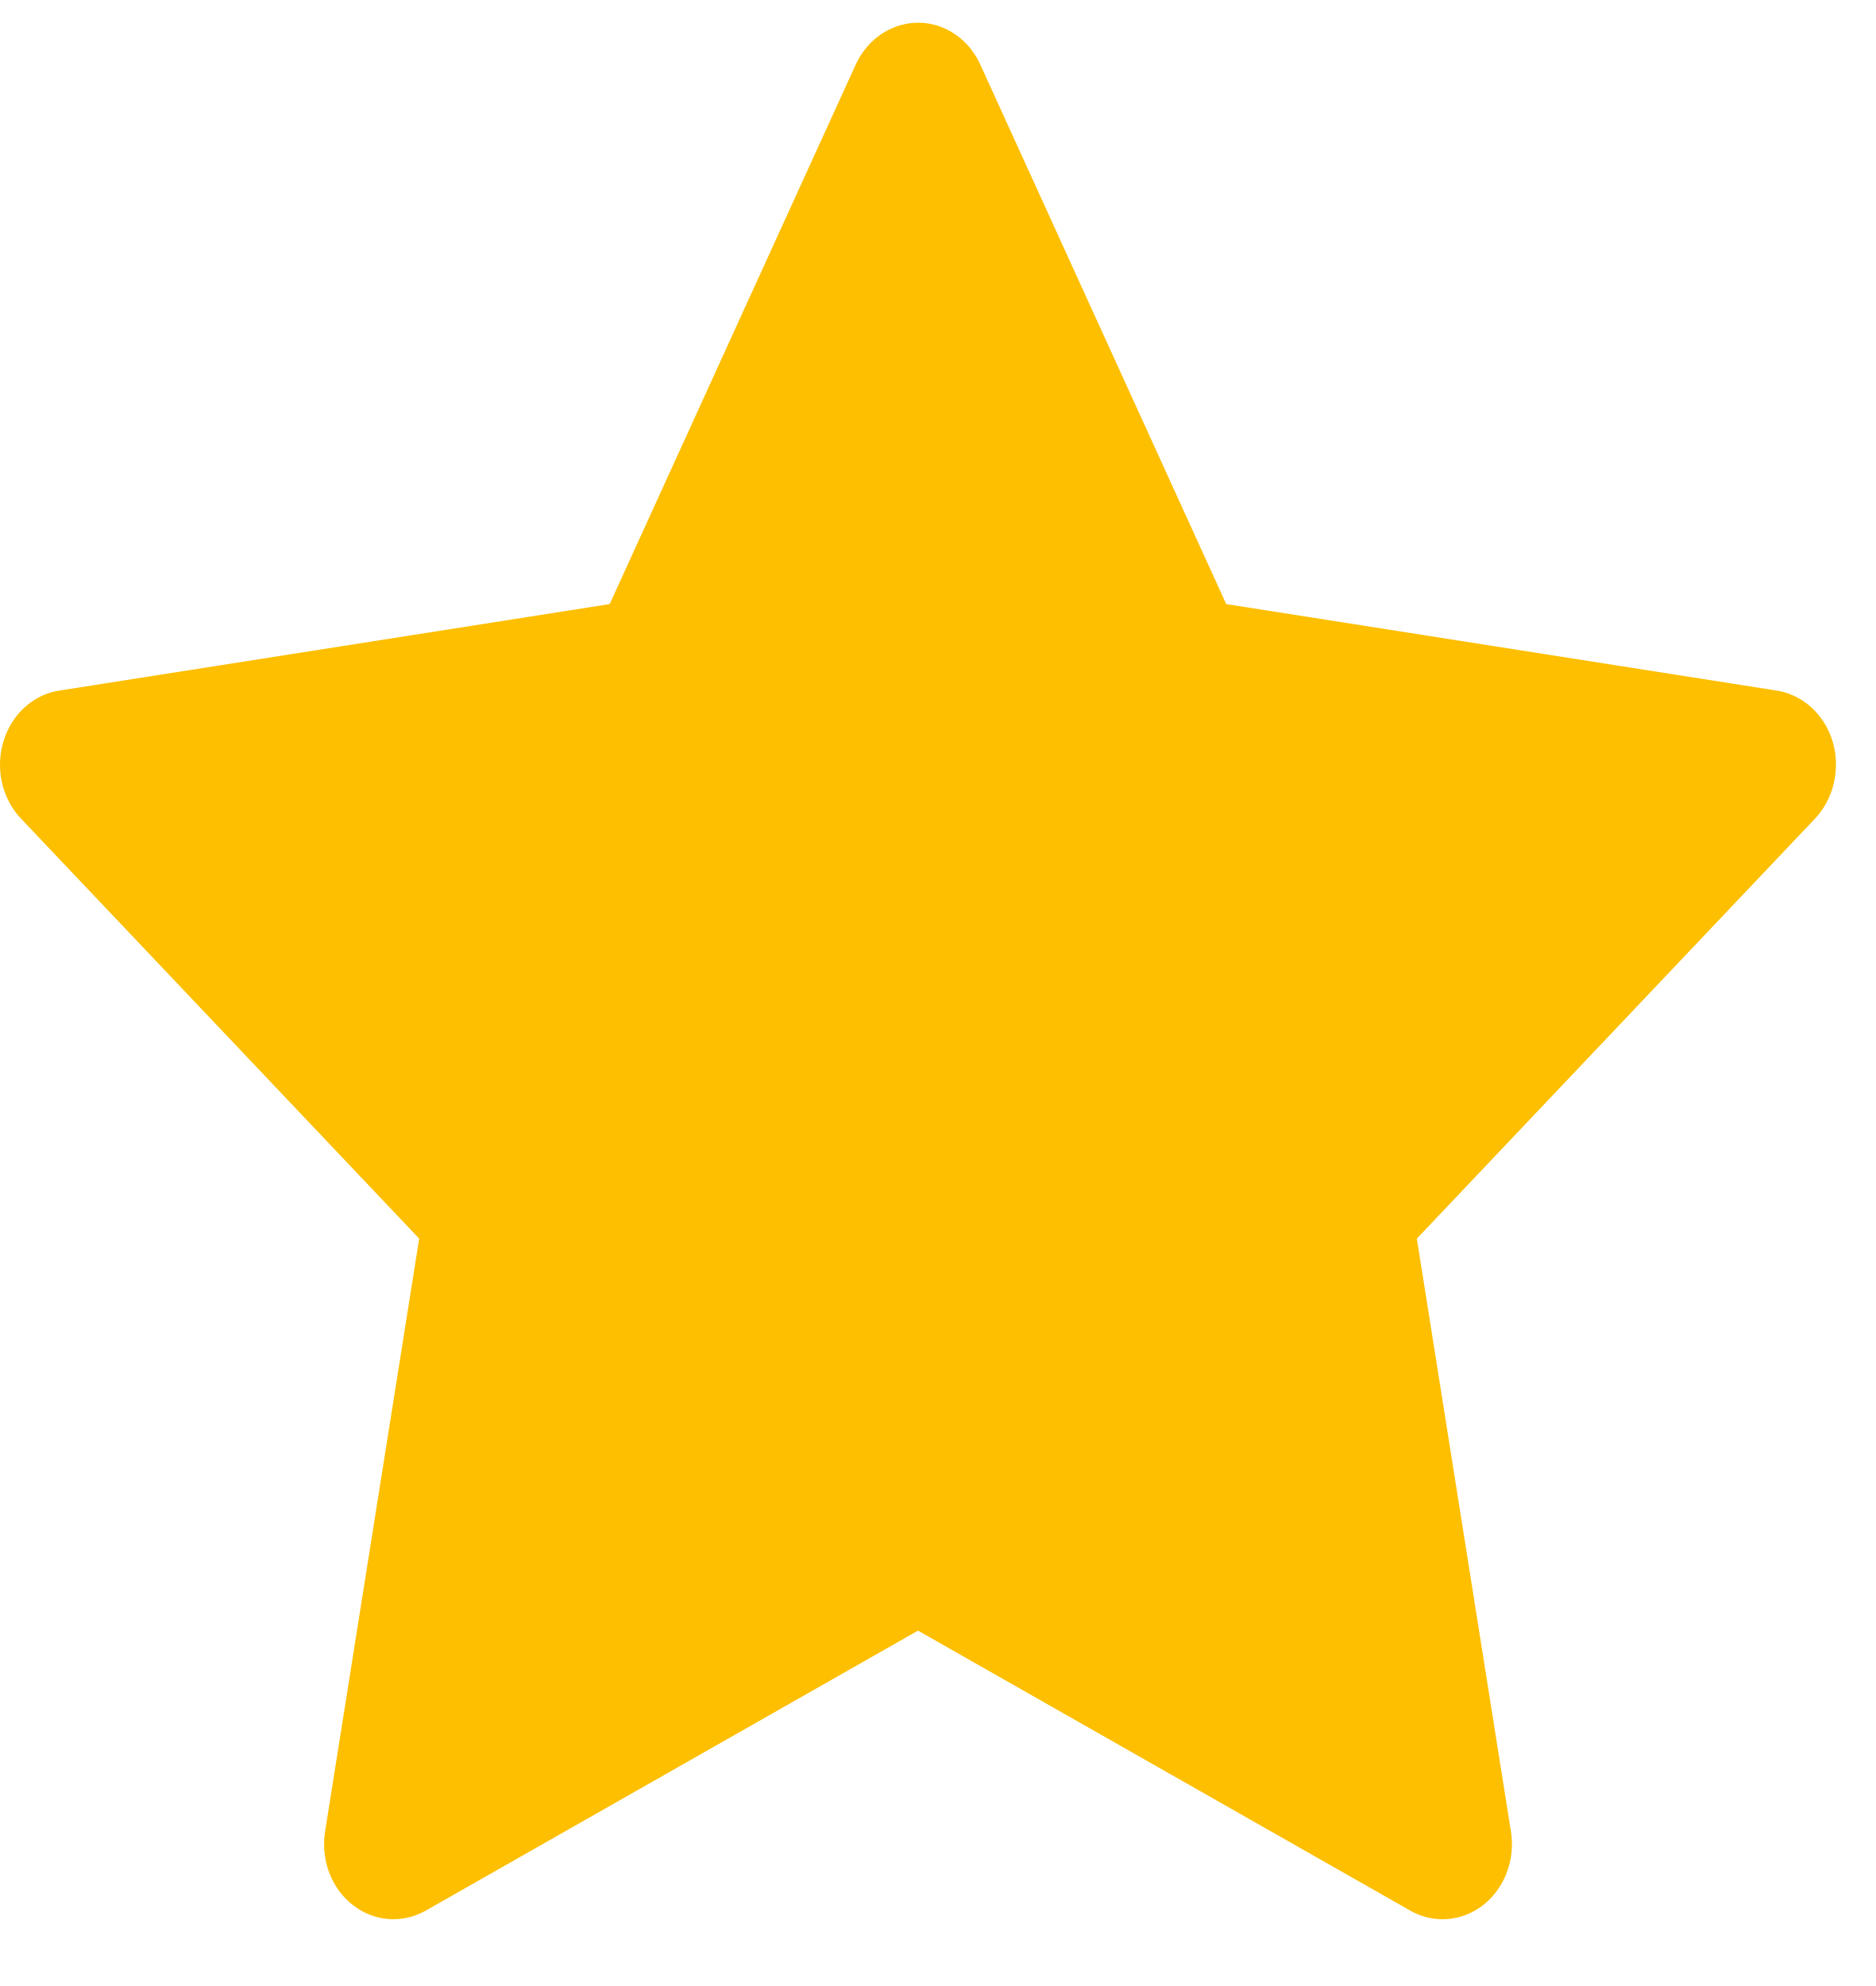
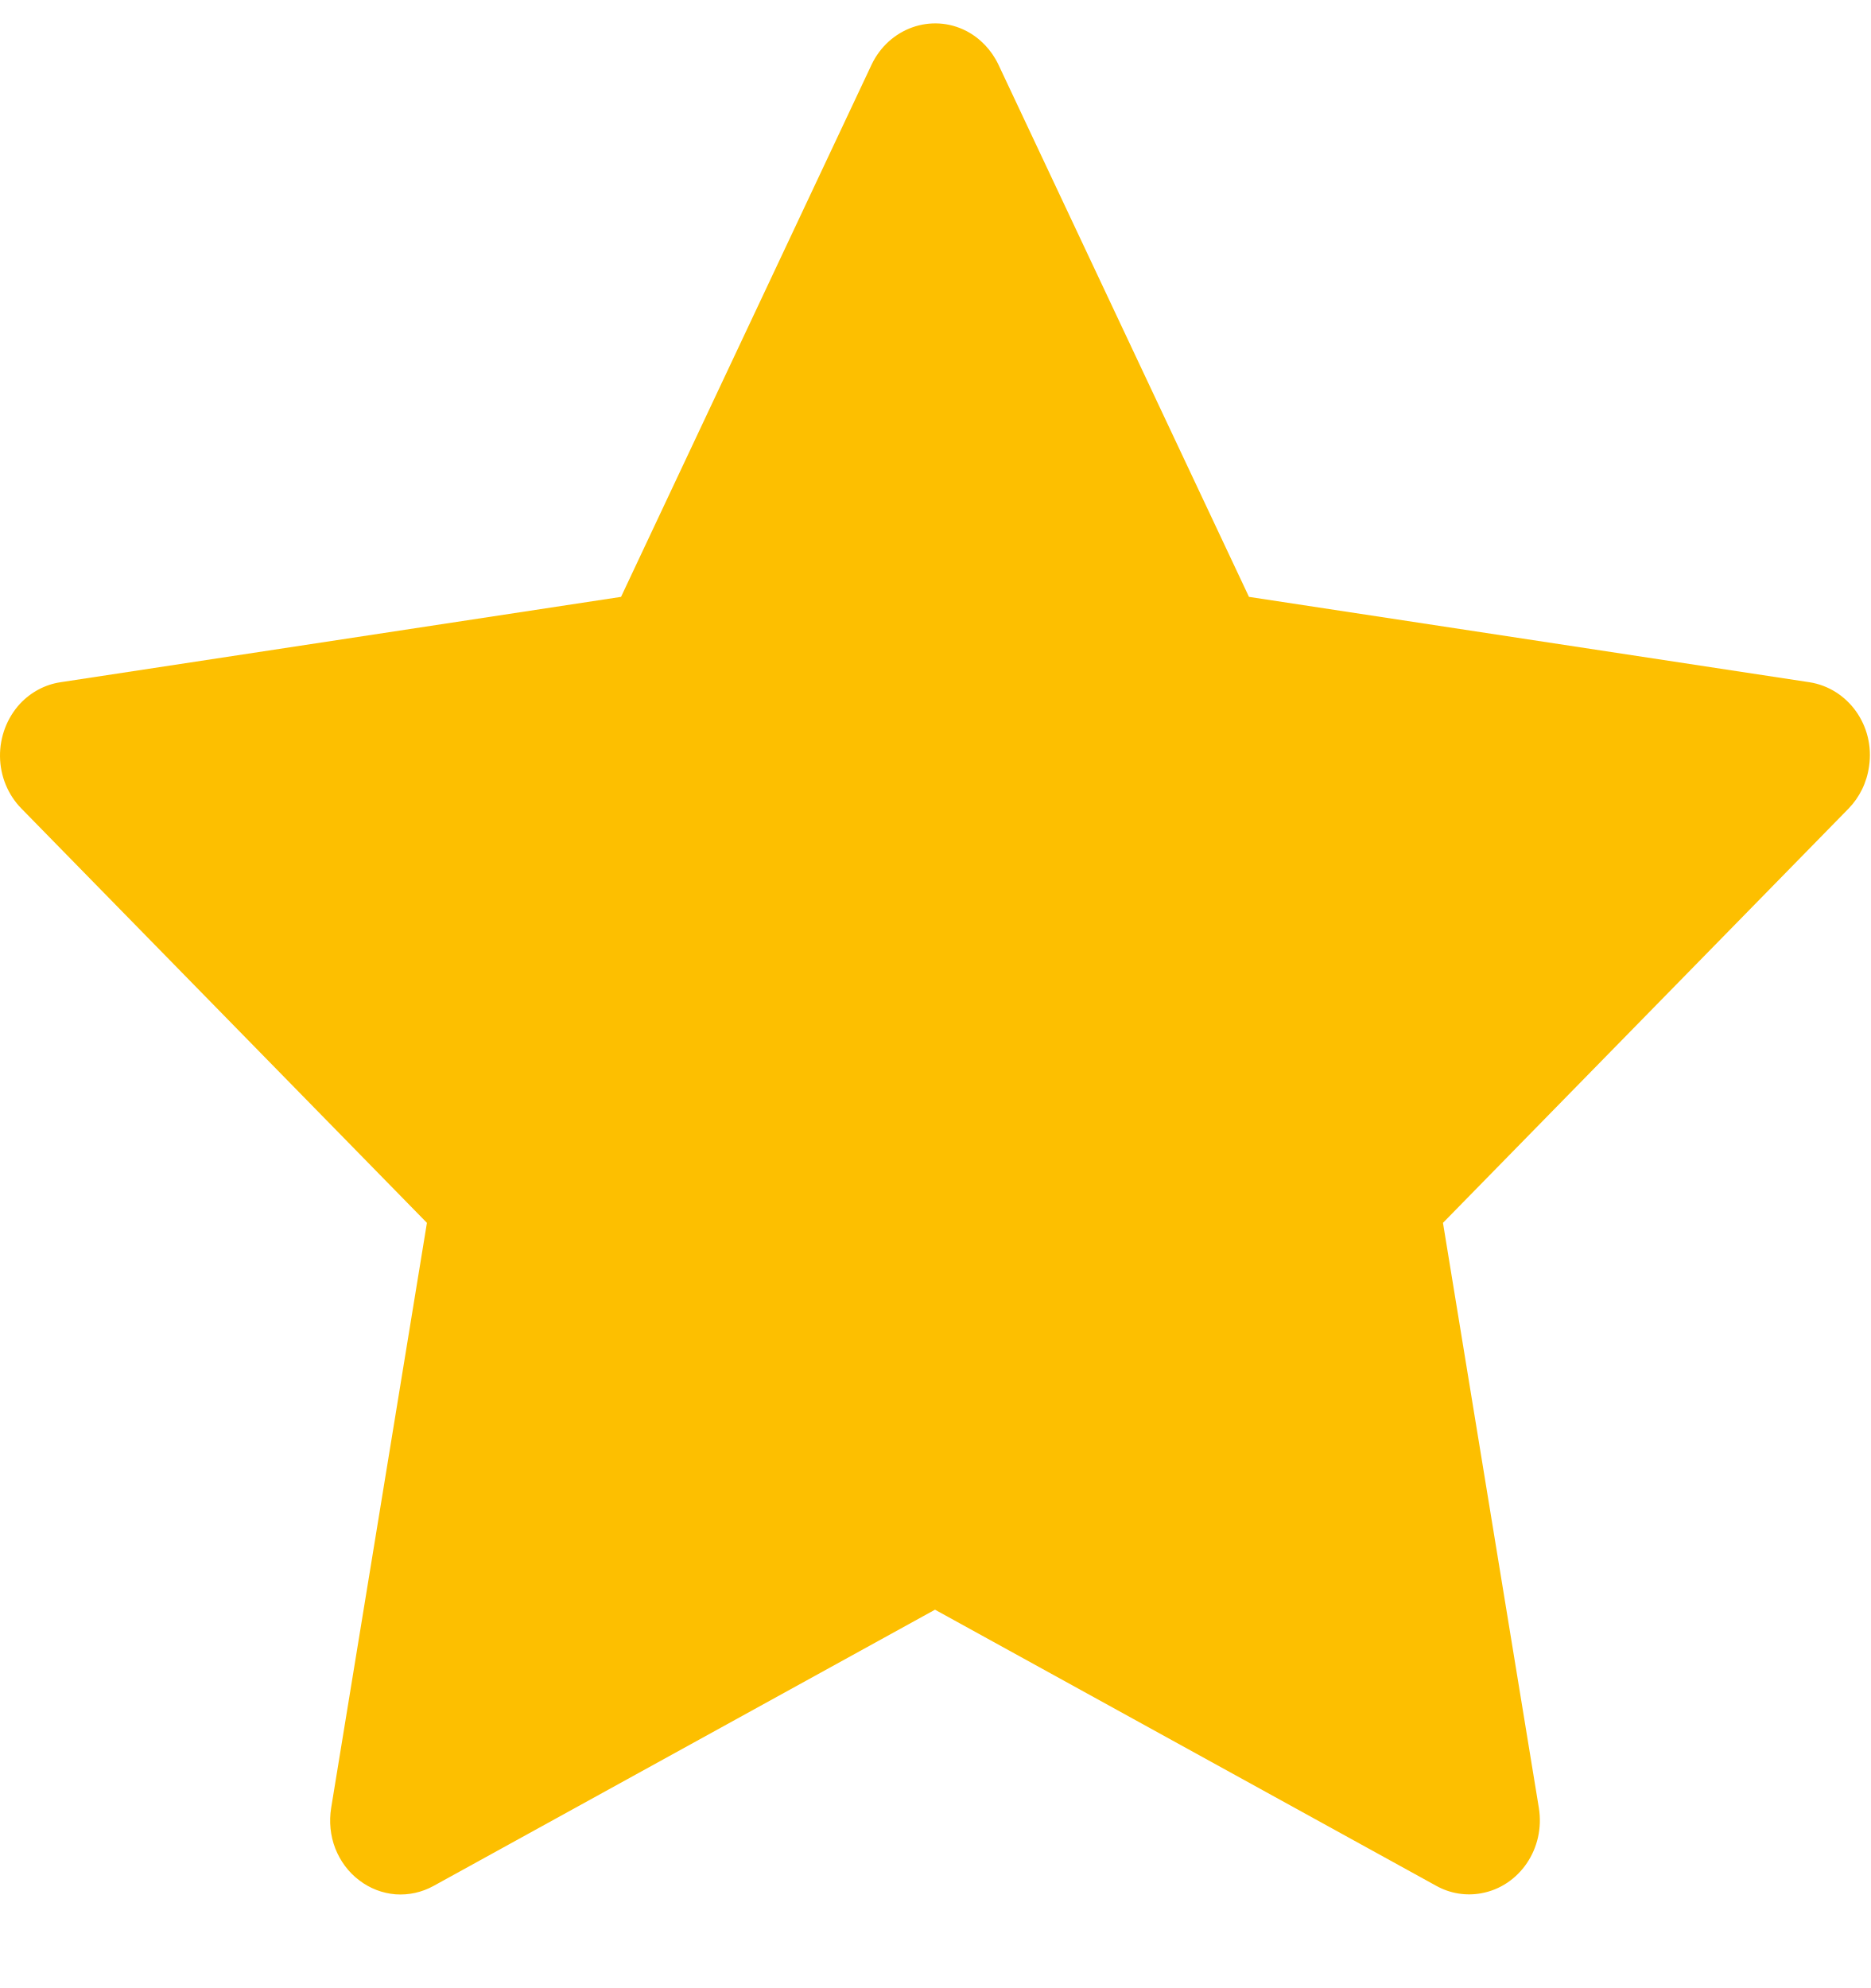
- <svg xmlns="http://www.w3.org/2000/svg" width="17" height="18" viewBox="0 0 17 18" fill="none">
-   <path d="M16.106 6.259L11.116 5.475L8.886 0.584C8.825 0.45 8.725 0.342 8.601 0.276C8.29 0.11 7.913 0.249 7.758 0.584L5.527 5.475L0.538 6.259C0.4 6.28 0.275 6.35 0.178 6.456C0.062 6.586 -0.002 6.76 5.53105e-05 6.94C0.002 7.121 0.071 7.293 0.19 7.419L3.8 11.226L2.947 16.6C2.927 16.725 2.94 16.854 2.984 16.971C3.028 17.089 3.102 17.191 3.197 17.265C3.292 17.34 3.404 17.384 3.521 17.393C3.638 17.402 3.755 17.376 3.859 17.317L8.322 14.779L12.785 17.317C12.907 17.387 13.048 17.41 13.184 17.385C13.526 17.321 13.755 16.97 13.697 16.6L12.844 11.226L16.454 7.419C16.552 7.315 16.617 7.179 16.636 7.03C16.689 6.658 16.45 6.314 16.106 6.259V6.259Z" fill="#FDBF00" />
+ <svg xmlns="http://www.w3.org/2000/svg" width="16" height="17" viewBox="0 0 16 17" fill="none">
+   <path d="M15.474 5.834L10.681 5.104L8.538 0.552C8.479 0.428 8.383 0.327 8.264 0.265C7.965 0.111 7.603 0.24 7.454 0.552L5.311 5.104L0.517 5.834C0.385 5.854 0.264 5.919 0.171 6.018C0.06 6.139 -0.002 6.301 5.31422e-05 6.469C0.002 6.637 0.068 6.797 0.183 6.914L3.651 10.457L2.832 15.46C2.813 15.577 2.825 15.697 2.867 15.806C2.91 15.915 2.98 16.01 3.072 16.079C3.163 16.149 3.271 16.19 3.383 16.199C3.496 16.207 3.608 16.182 3.708 16.127L7.996 13.765L12.284 16.127C12.401 16.192 12.537 16.214 12.667 16.19C12.995 16.131 13.216 15.805 13.16 15.46L12.34 10.457L15.809 6.914C15.903 6.817 15.965 6.691 15.984 6.552C16.035 6.206 15.805 5.886 15.474 5.834Z" fill="#FDBF00" />
</svg>
